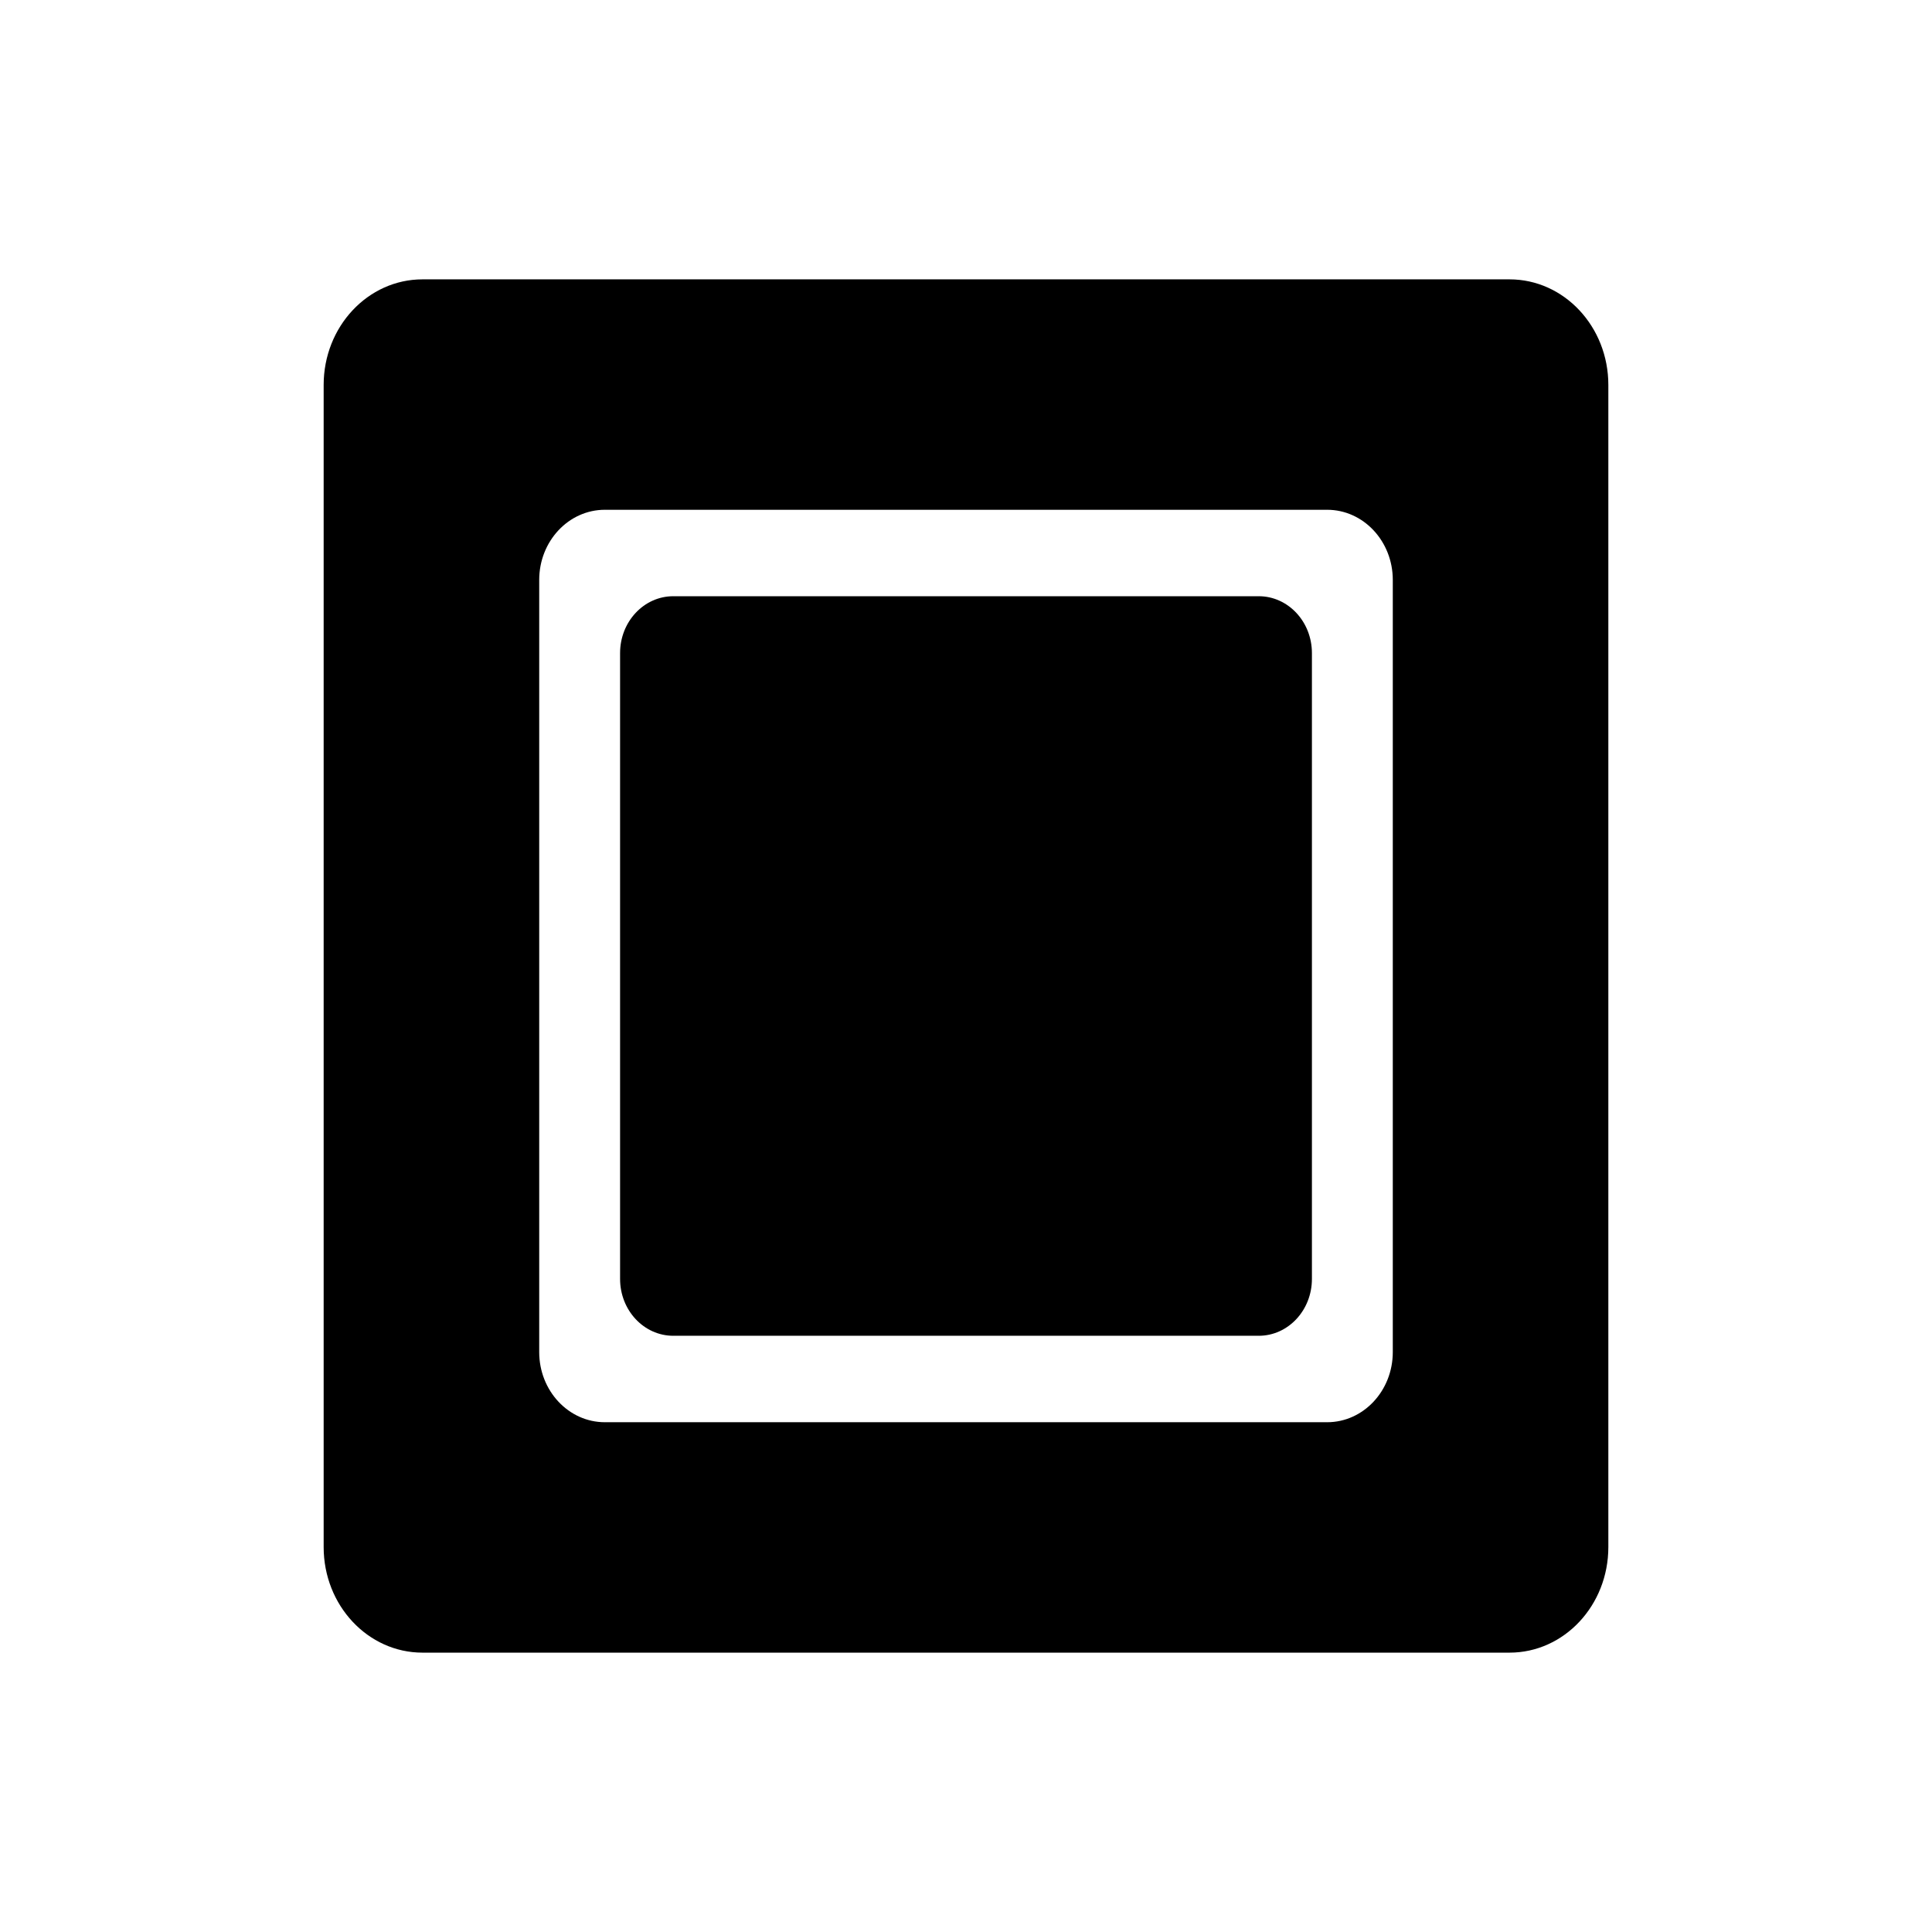
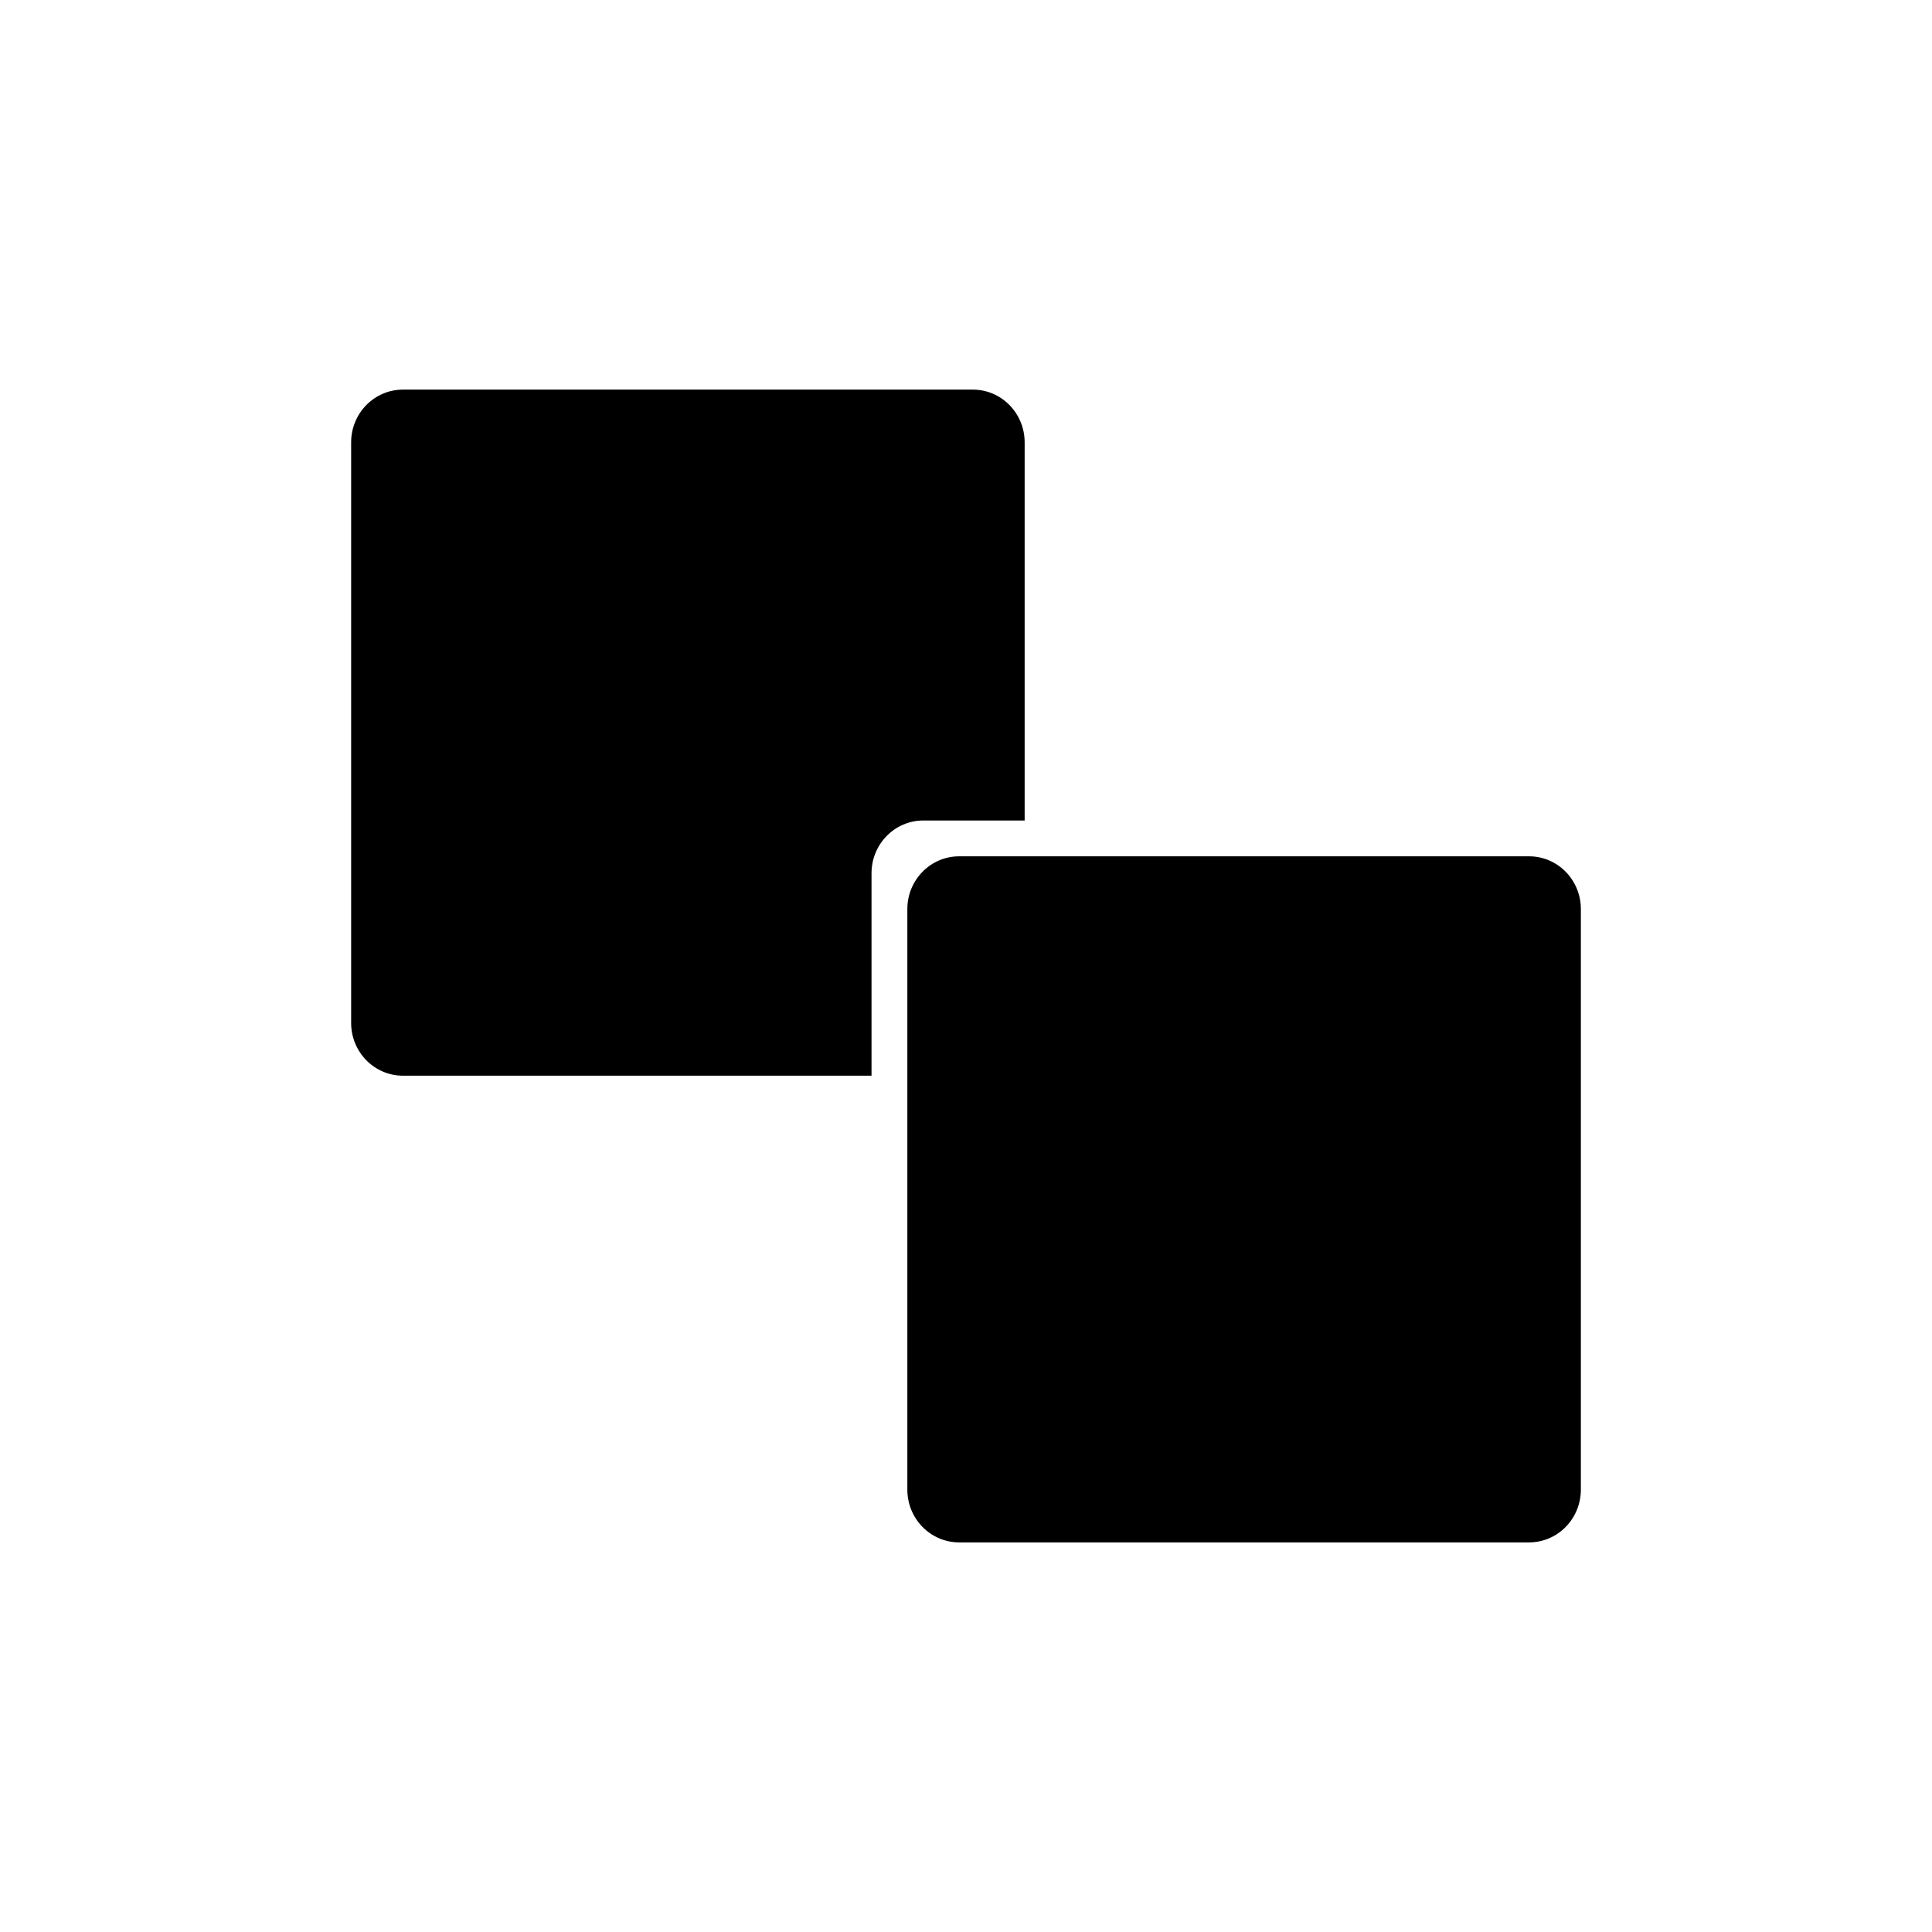
<svg xmlns="http://www.w3.org/2000/svg" style="isolation:isolate" viewBox="0 0 128 128" width="128pt" height="128pt">
  <defs>
-     <clipPath id="_clipPath_gAl8GpqMQifr1r1oydqINueVExFgCBDm">
+     <clipPath id="_clipPath_AKk0hjwVmk7vP9lemSG4QRaYKgAmJhKC">
      <rect width="128" height="128" />
    </clipPath>
  </defs>
-   <g clip-path="url(#_clipPath_gAl8GpqMQifr1r1oydqINueVExFgCBDm)">
-     <path d=" M 27.991 18.508 L 100.01 18.508 C 103.626 18.508 106.557 21.64 106.557 25.504 L 106.557 102.497 C 106.557 106.361 103.626 109.492 100.01 109.492 L 27.991 109.492 C 24.375 109.492 21.443 106.361 21.443 102.497 L 21.443 25.504 C 21.443 21.64 24.375 18.508 27.991 18.508 Z  M 40.075 33.774 L 87.926 33.774 C 90.328 33.774 92.276 35.855 92.276 38.422 L 92.276 89.578 C 92.276 92.145 90.328 94.226 87.926 94.226 L 40.075 94.226 C 37.672 94.226 35.724 92.145 35.724 89.578 L 35.724 38.422 C 35.724 35.855 37.672 33.774 40.075 33.774 Z " fill-rule="evenodd" fill="rgb(0,0,0)" />
-     <path d=" M 44.608 39.501 L 83.393 39.501 C 85.34 39.501 86.918 41.188 86.918 43.268 L 86.918 84.732 C 86.918 86.813 85.34 88.499 83.393 88.499 L 44.608 88.499 C 42.66 88.499 41.082 86.813 41.082 84.732 L 41.082 43.268 C 41.082 41.188 42.66 39.501 44.608 39.501 Z " fill="rgb(0,0,0)" />
+   <g clip-path="url(#_clipPath_AKk0hjwVmk7vP9lemSG4QRaYKgAmJhKC)">
+     <path d=" M 63.547 56.733 L 101.304 56.733 C 103.199 56.733 104.736 58.297 104.736 60.228 L 104.736 98.692 C 104.736 100.623 103.199 102.187 101.304 102.187 L 63.547 102.187 C 61.652 102.187 60.114 100.623 60.114 98.692 L 60.114 60.228 C 60.114 58.297 61.652 56.733 63.547 56.733 Z " fill="rgb(0,0,0)" />
+     <path d=" M 67.886 54.36 L 67.886 29.308 C 67.886 27.377 66.348 25.813 64.453 25.813 L 26.696 25.813 C 24.801 25.813 23.264 27.377 23.264 29.308 L 23.264 67.772 C 23.264 69.703 24.801 71.267 26.696 71.267 L 57.741 71.267 L 57.741 57.855 C 57.741 55.924 59.278 54.36 61.174 54.36 L 67.886 54.36 Z " fill="rgb(0,0,0)" />
  </g>
</svg>
